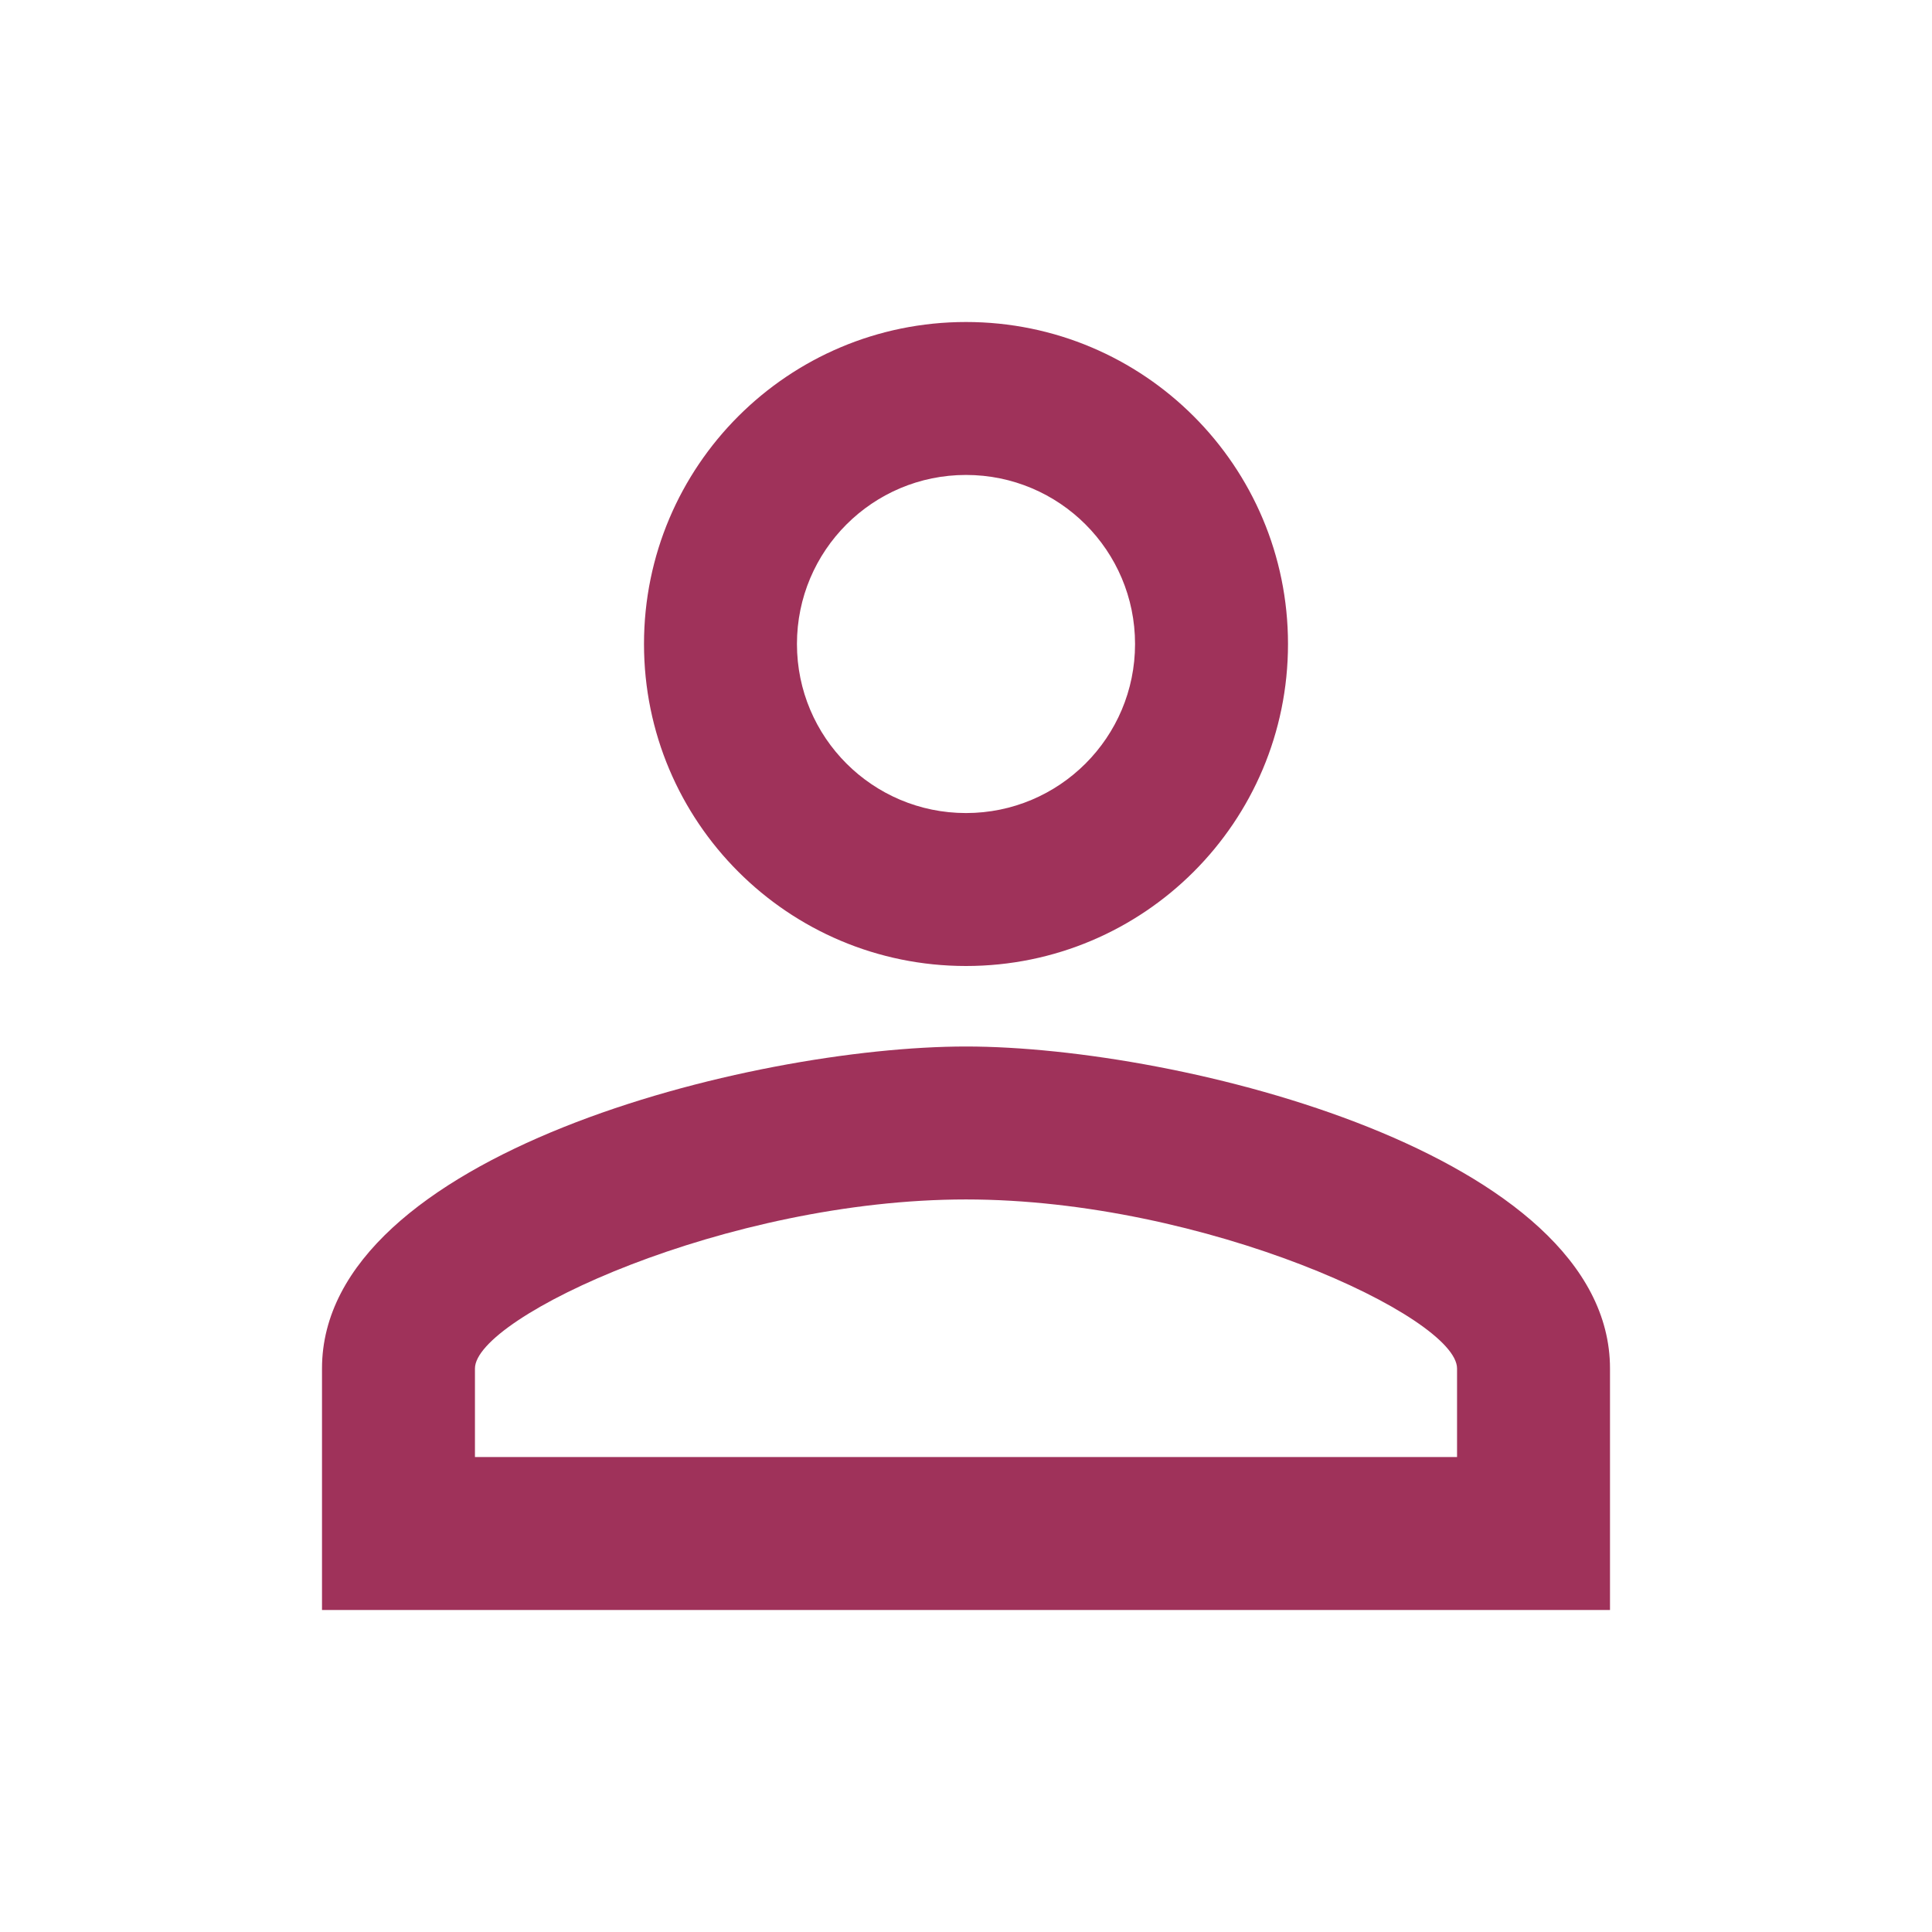
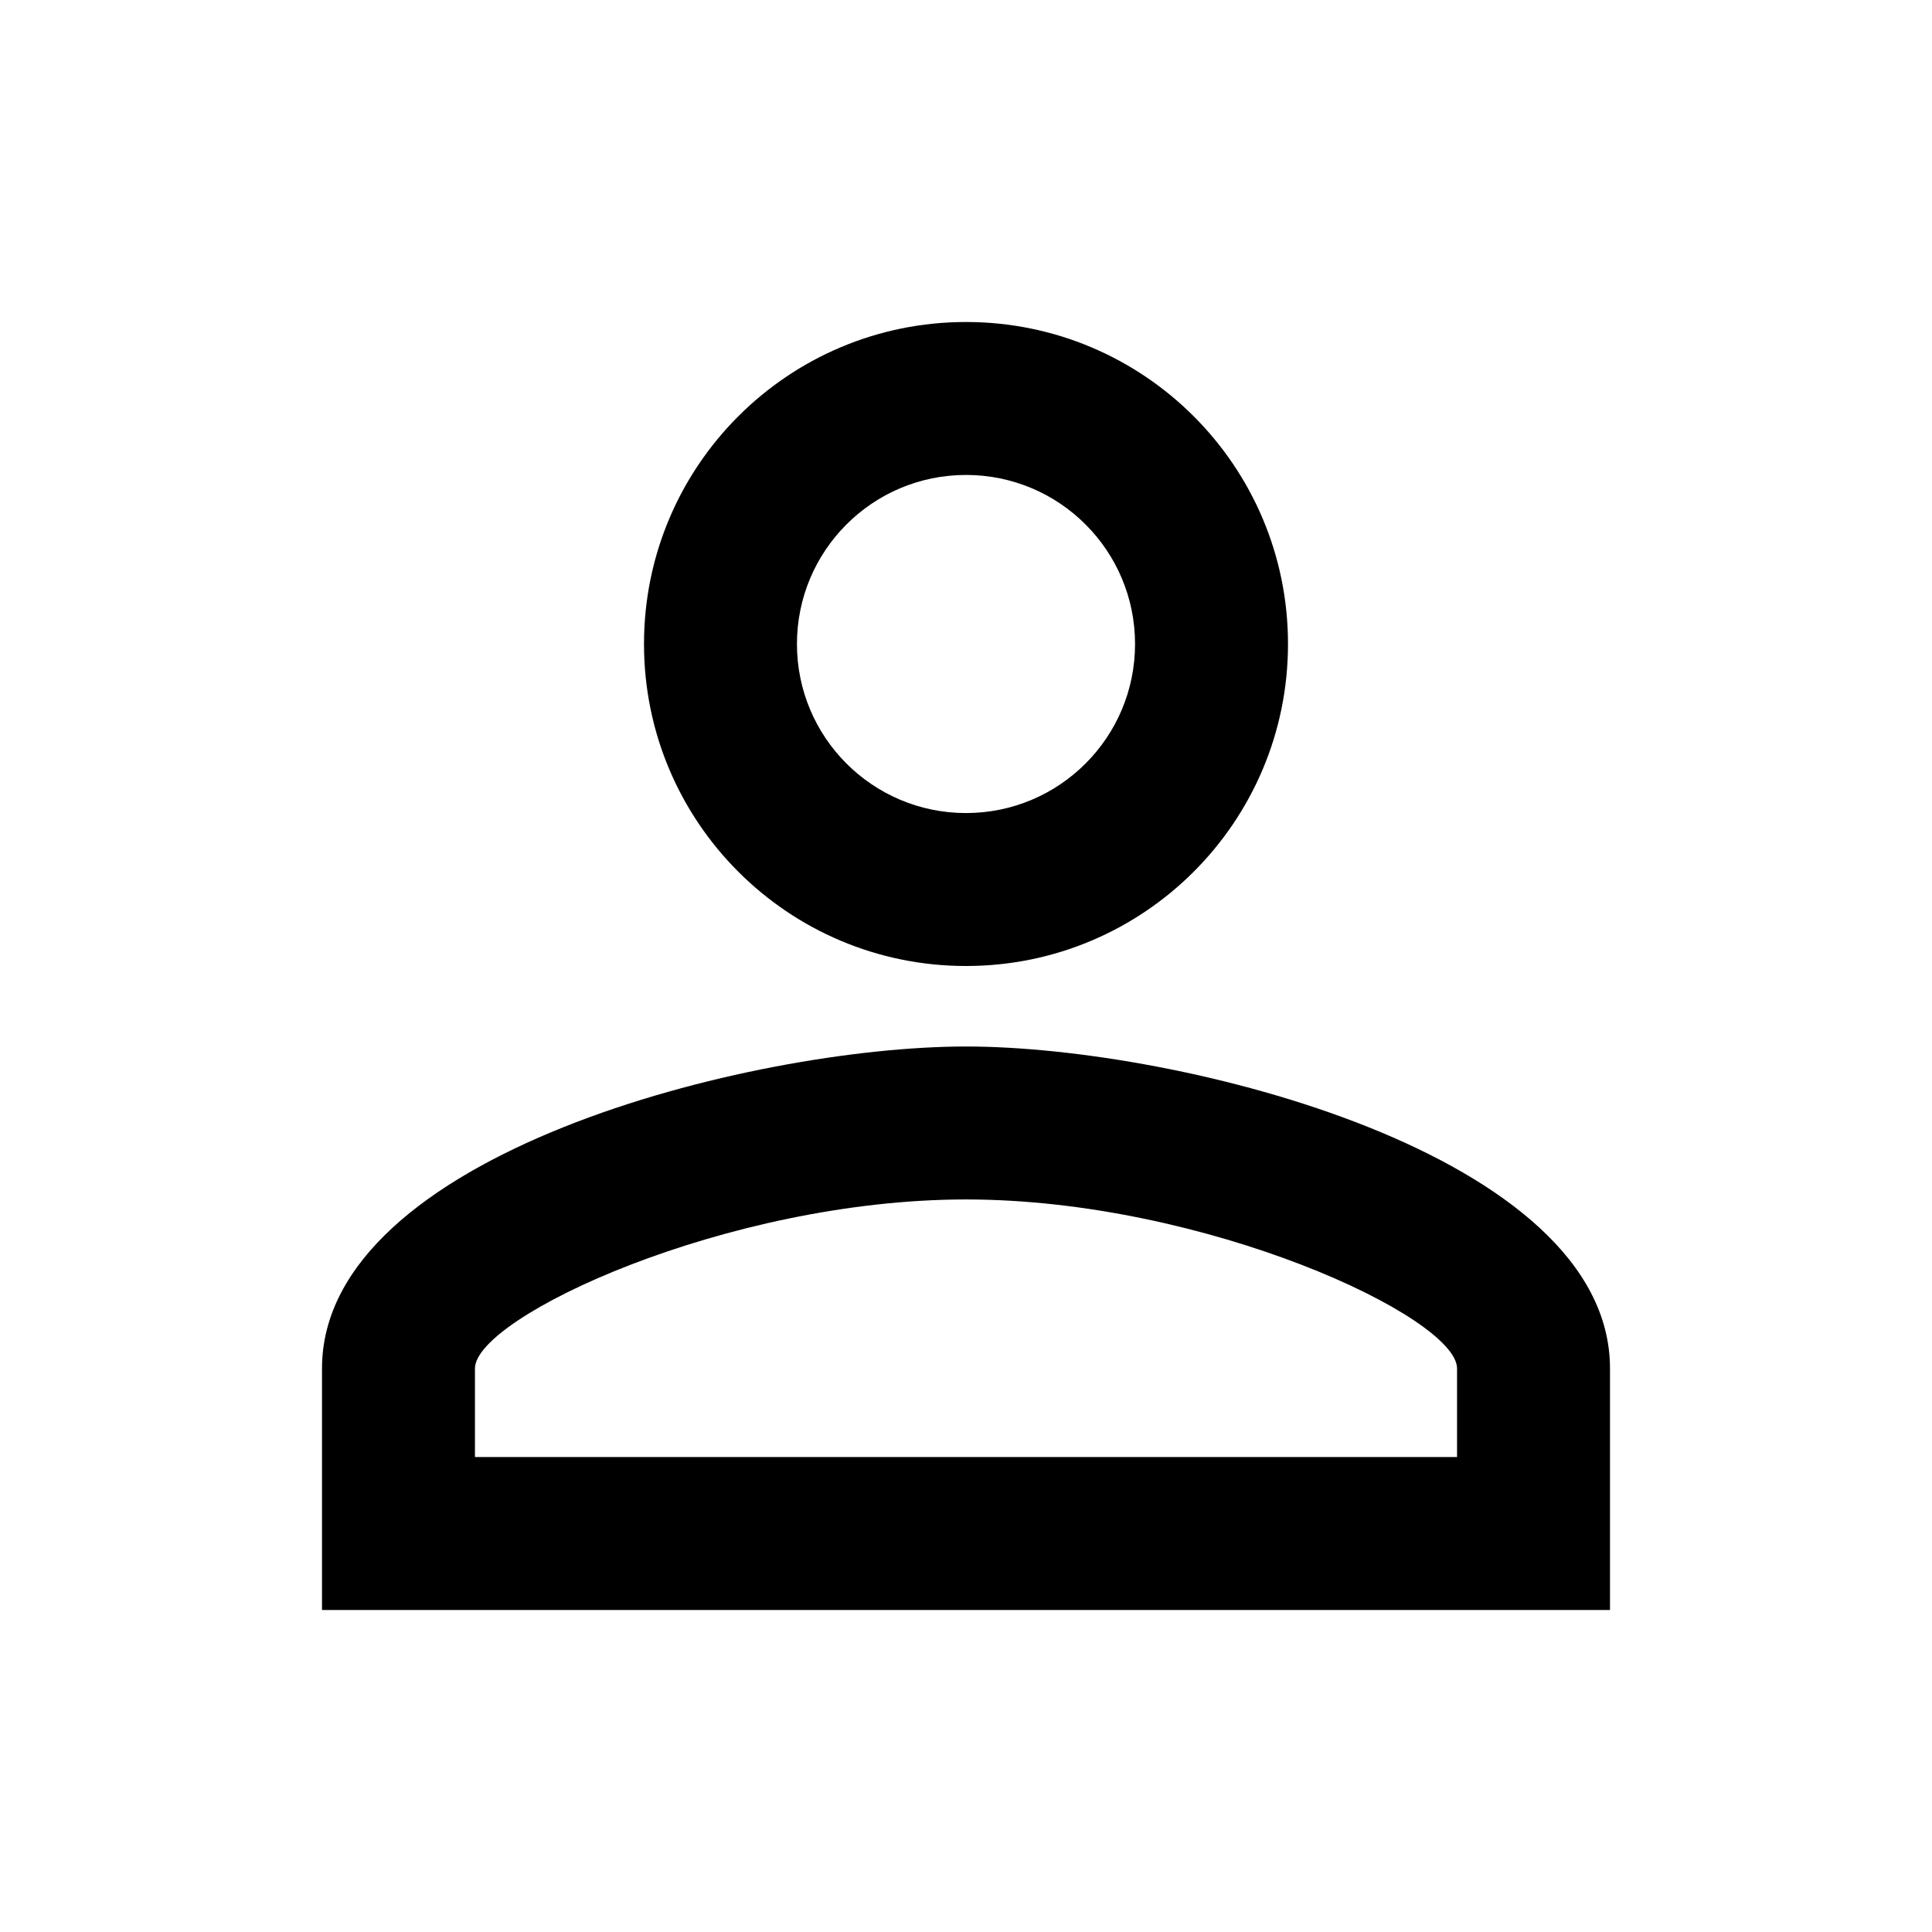
- <svg xmlns="http://www.w3.org/2000/svg" fill="#9f325a" height="48" viewBox="0 0 24 24" width="48">
+ <svg xmlns="http://www.w3.org/2000/svg" fill="#000" height="48" viewBox="0 0 24 24" width="48">
  <path d="M12 5.9c1.16 0 2.1.94 2.1 2.1s-.94 2.1-2.1 2.1S9.9 9.16 9.9 8s.94-2.1 2.1-2.1m0 9c2.97 0 6.1 1.46 6.1 2.1v1.1H5.9V17c0-.64 3.13-2.1 6.1-2.1M12 4C9.79 4 8 5.79 8 8s1.79 4 4 4 4-1.79 4-4-1.79-4-4-4zm0 9c-2.67 0-8 1.34-8 4v3h16v-3c0-2.66-5.33-4-8-4z" />
  <path d="M0 0h24v24H0z" fill="none" />
</svg>
